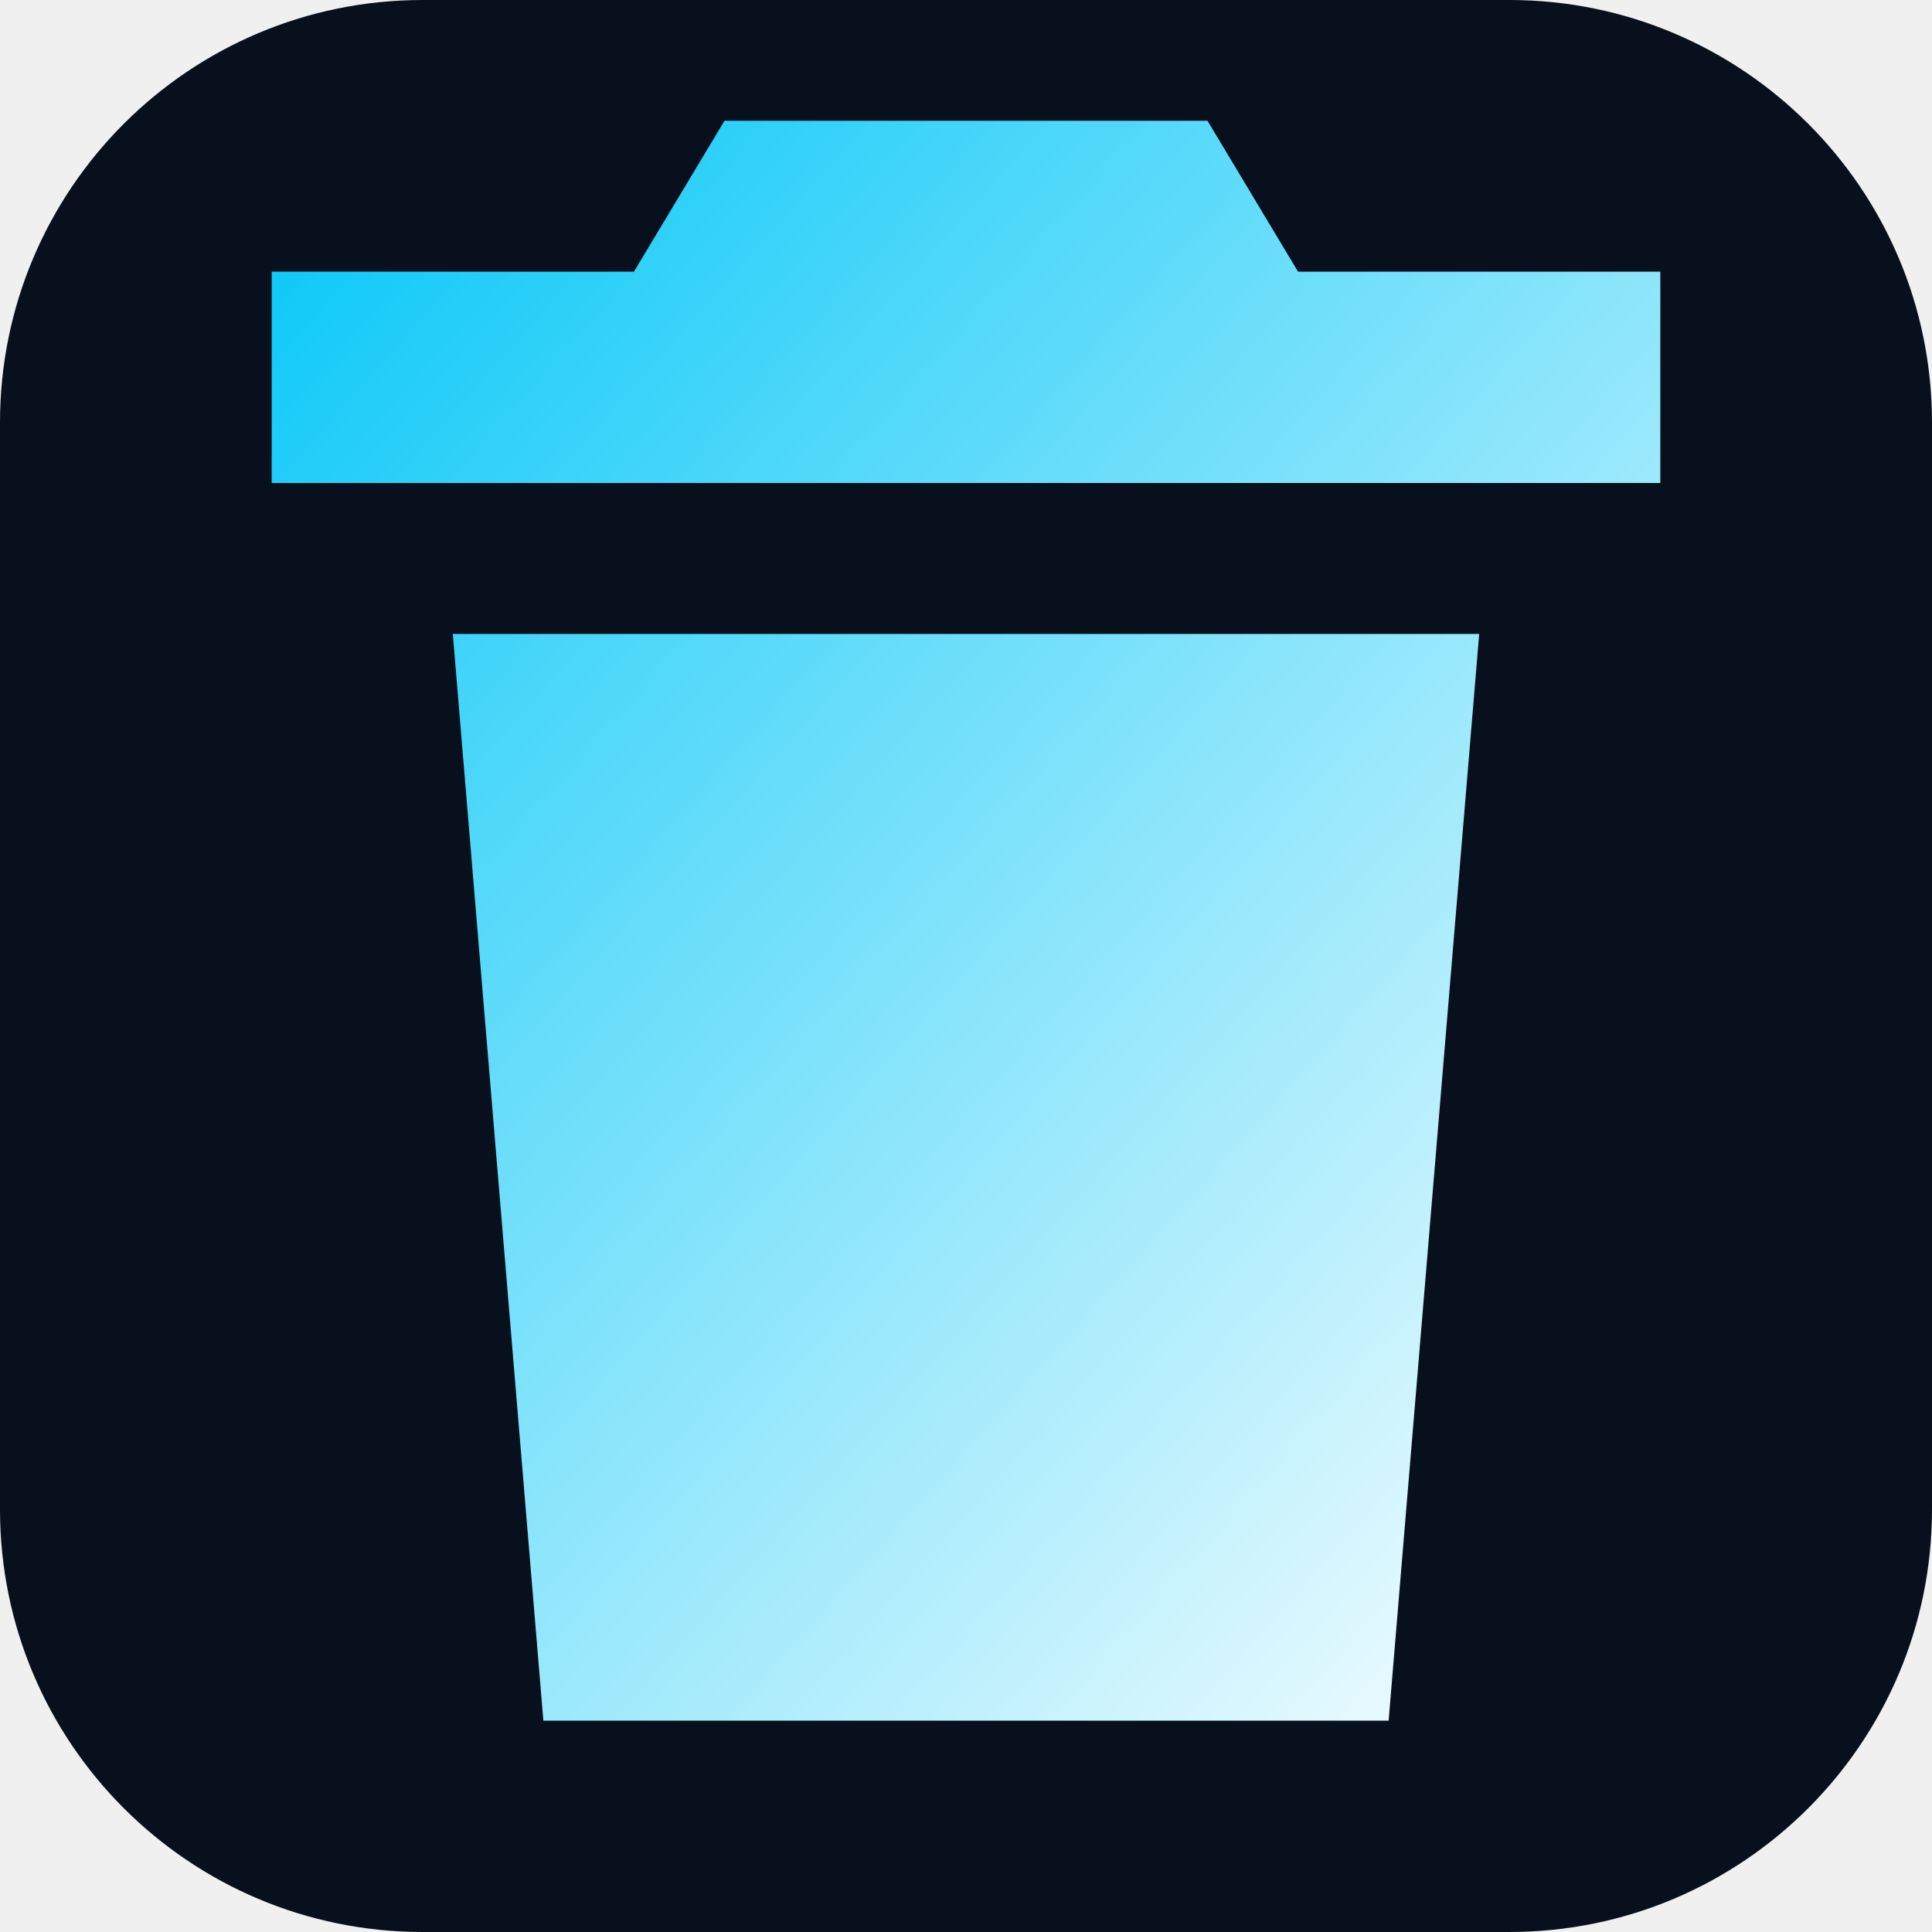
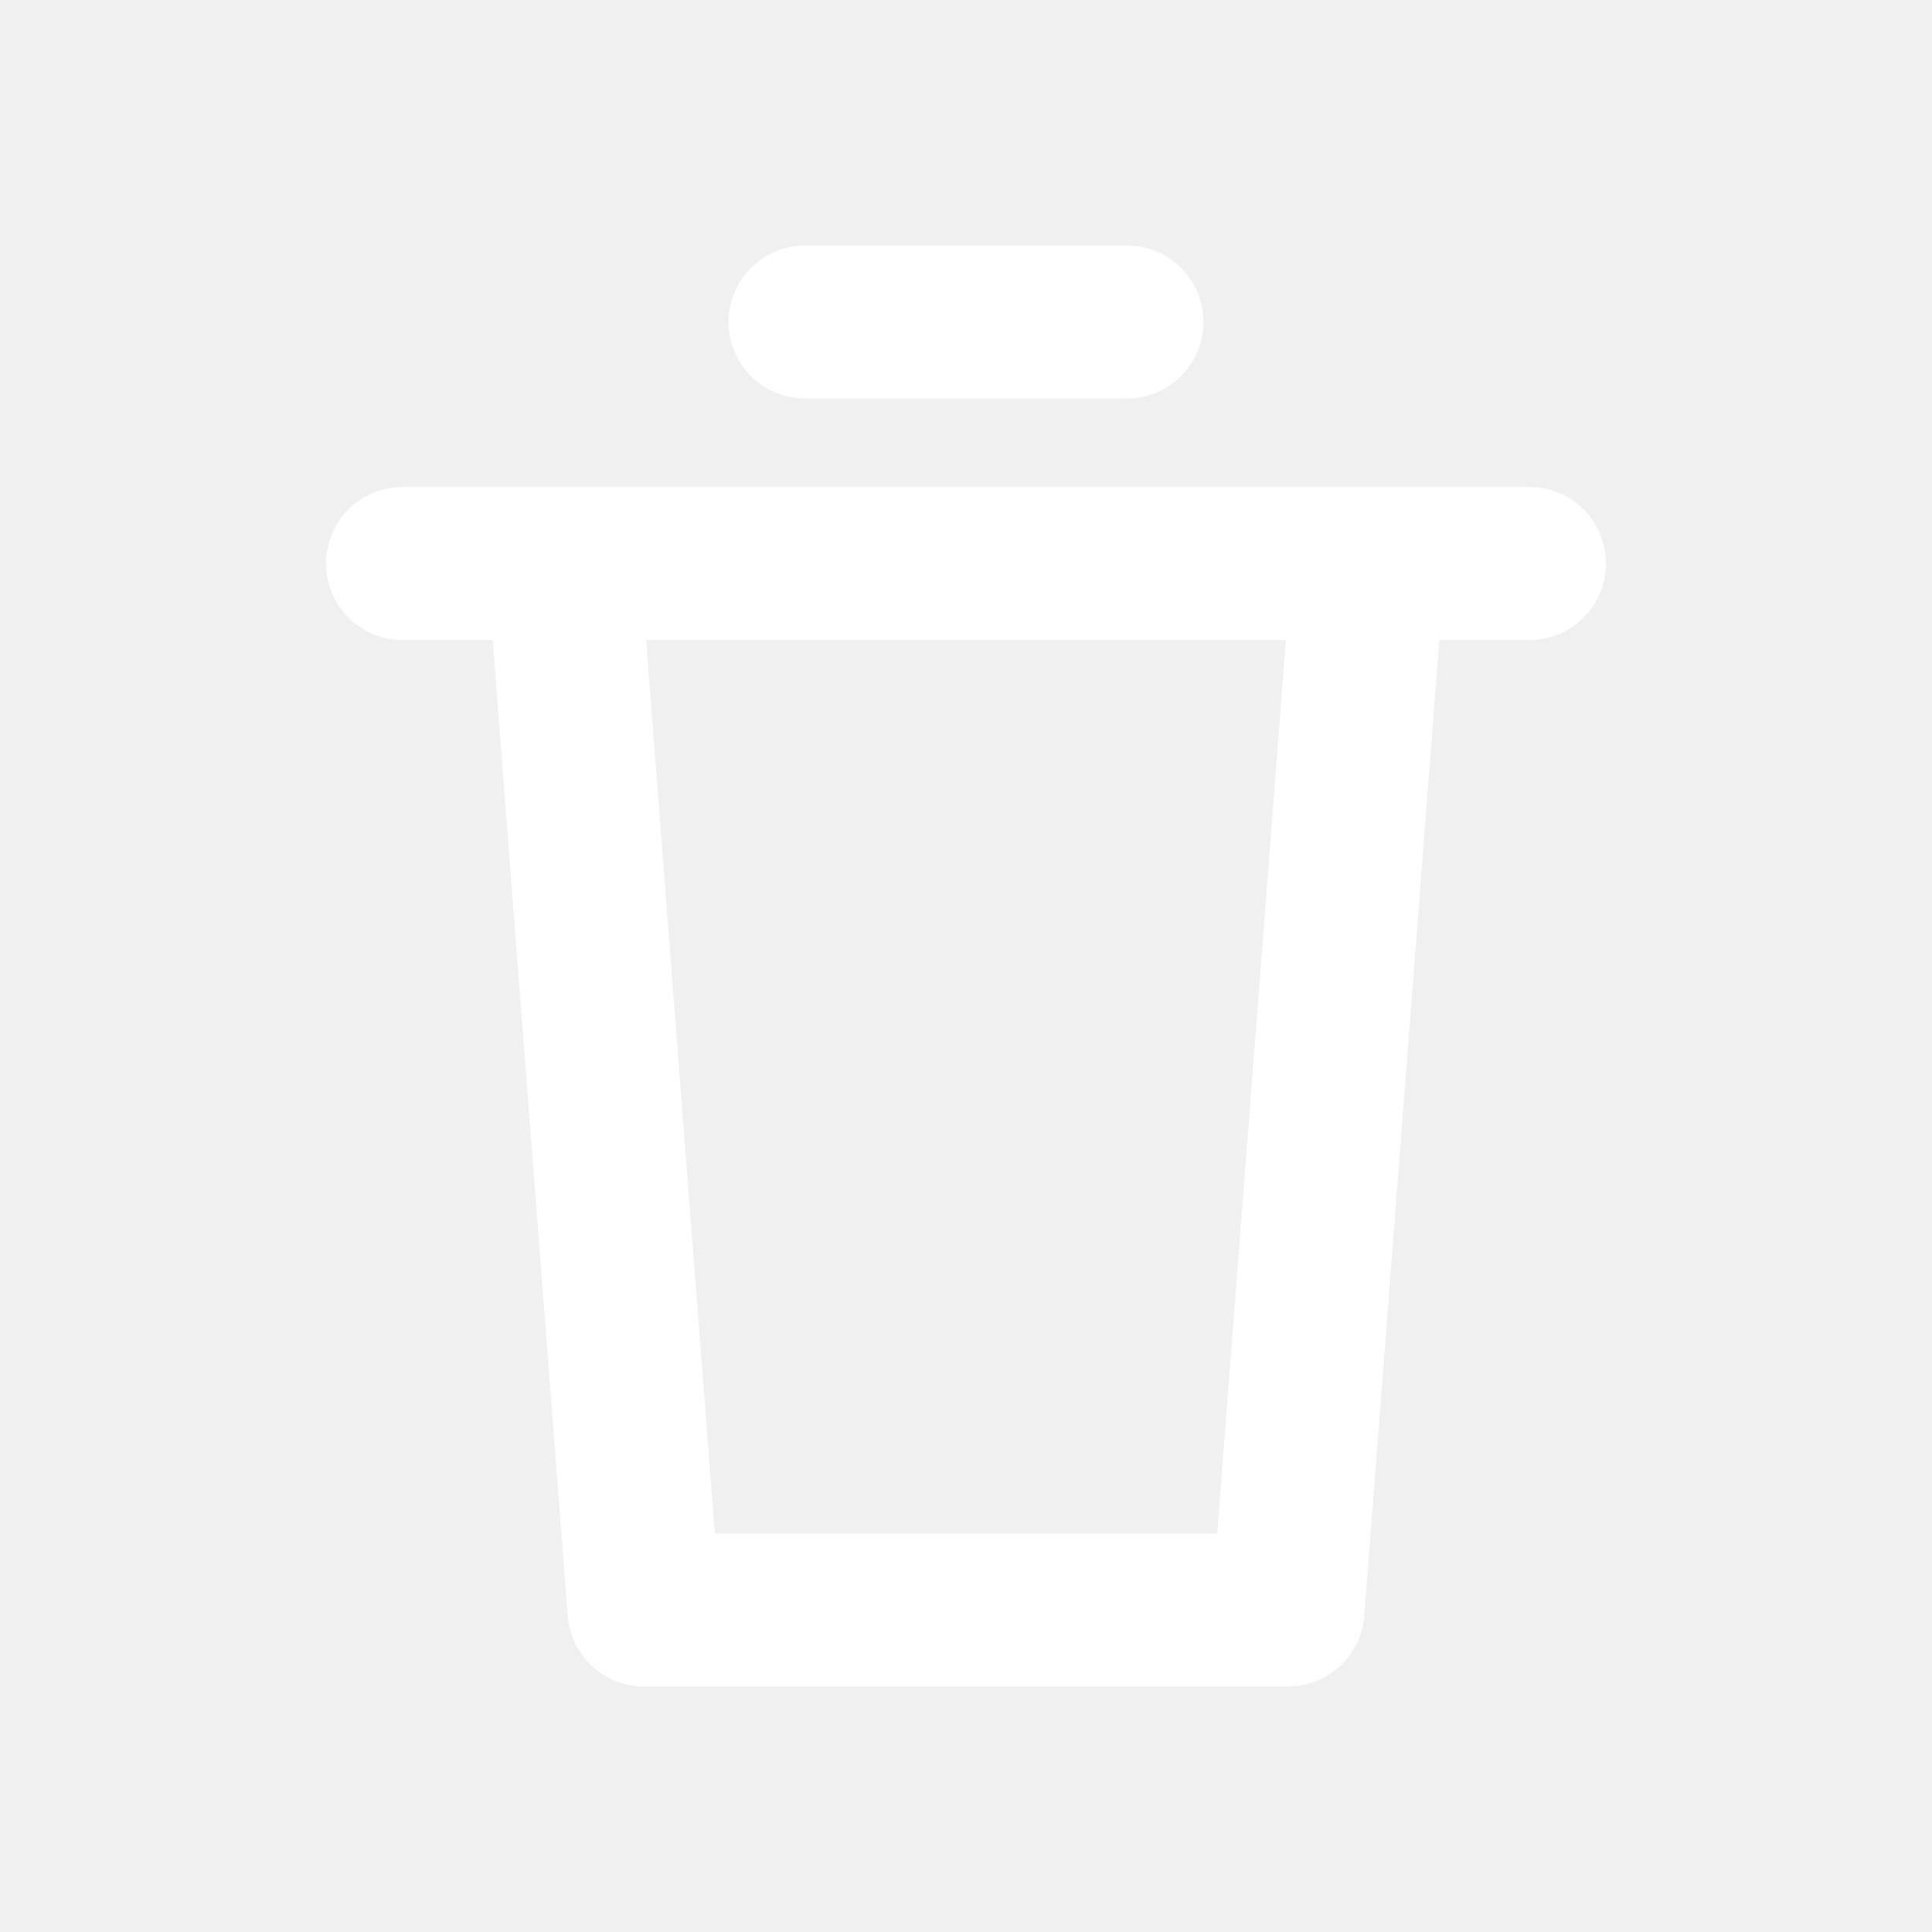
- <svg xmlns="http://www.w3.org/2000/svg" viewBox="0 0 64 64">
-   <defs>
-     <linearGradient id="g" x1="0" y1="0" x2="1" y2="1">
-       <stop offset="0" stop-color="#04c7f7" />
-       <stop offset="1" stop-color="#ffffff" />
-     </linearGradient>
-   </defs>
-   <rect width="64" height="64" rx="14" fill="#07101c" />
-   <g fill="url(#g)">
-     <path d="M21 9l3-5h16l3 5h12v7H9V9h12zm-6 12h34l-3 36H18l-3-36z" />
-   </g>
+ <svg xmlns="http://www.w3.org/2000/svg" width="64" height="64" viewBox="0 0 24 24" fill="none" stroke="#ffffff" stroke-width="1.9" stroke-linecap="round" stroke-linejoin="round">
+   <path d="M5 7h14M10 4h4M7 7l1 13h8l1-13" />
</svg>
